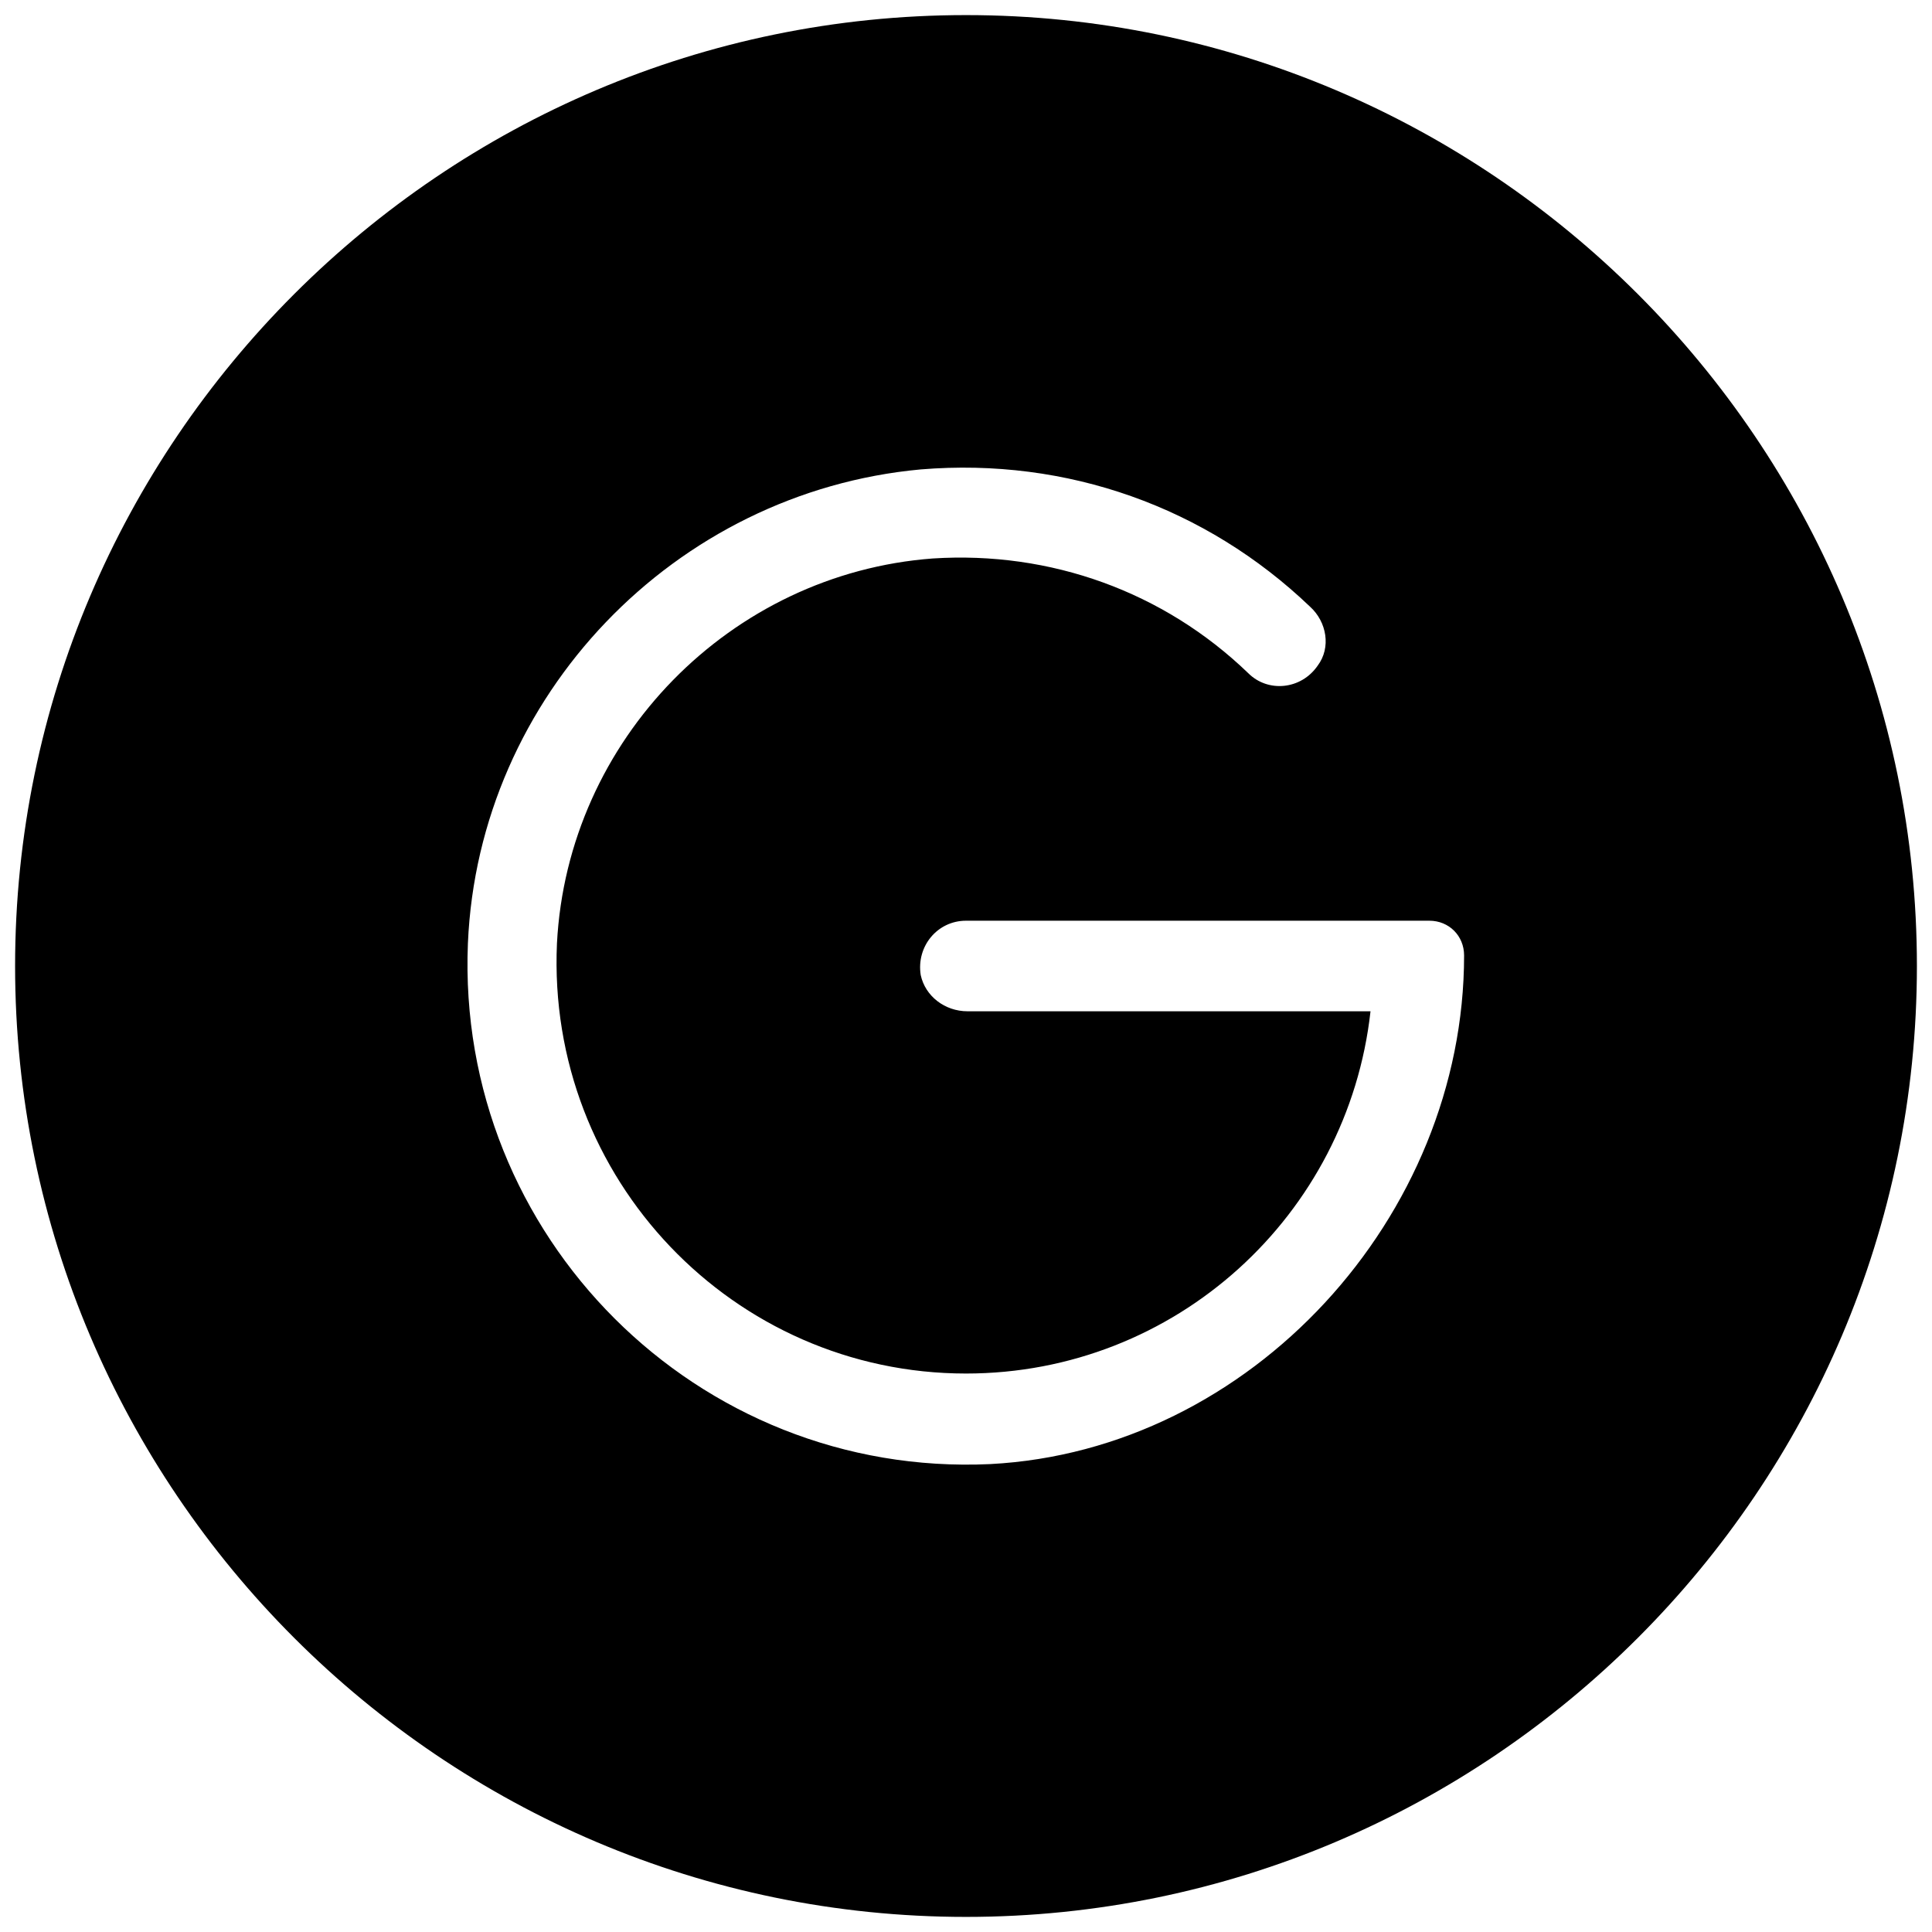
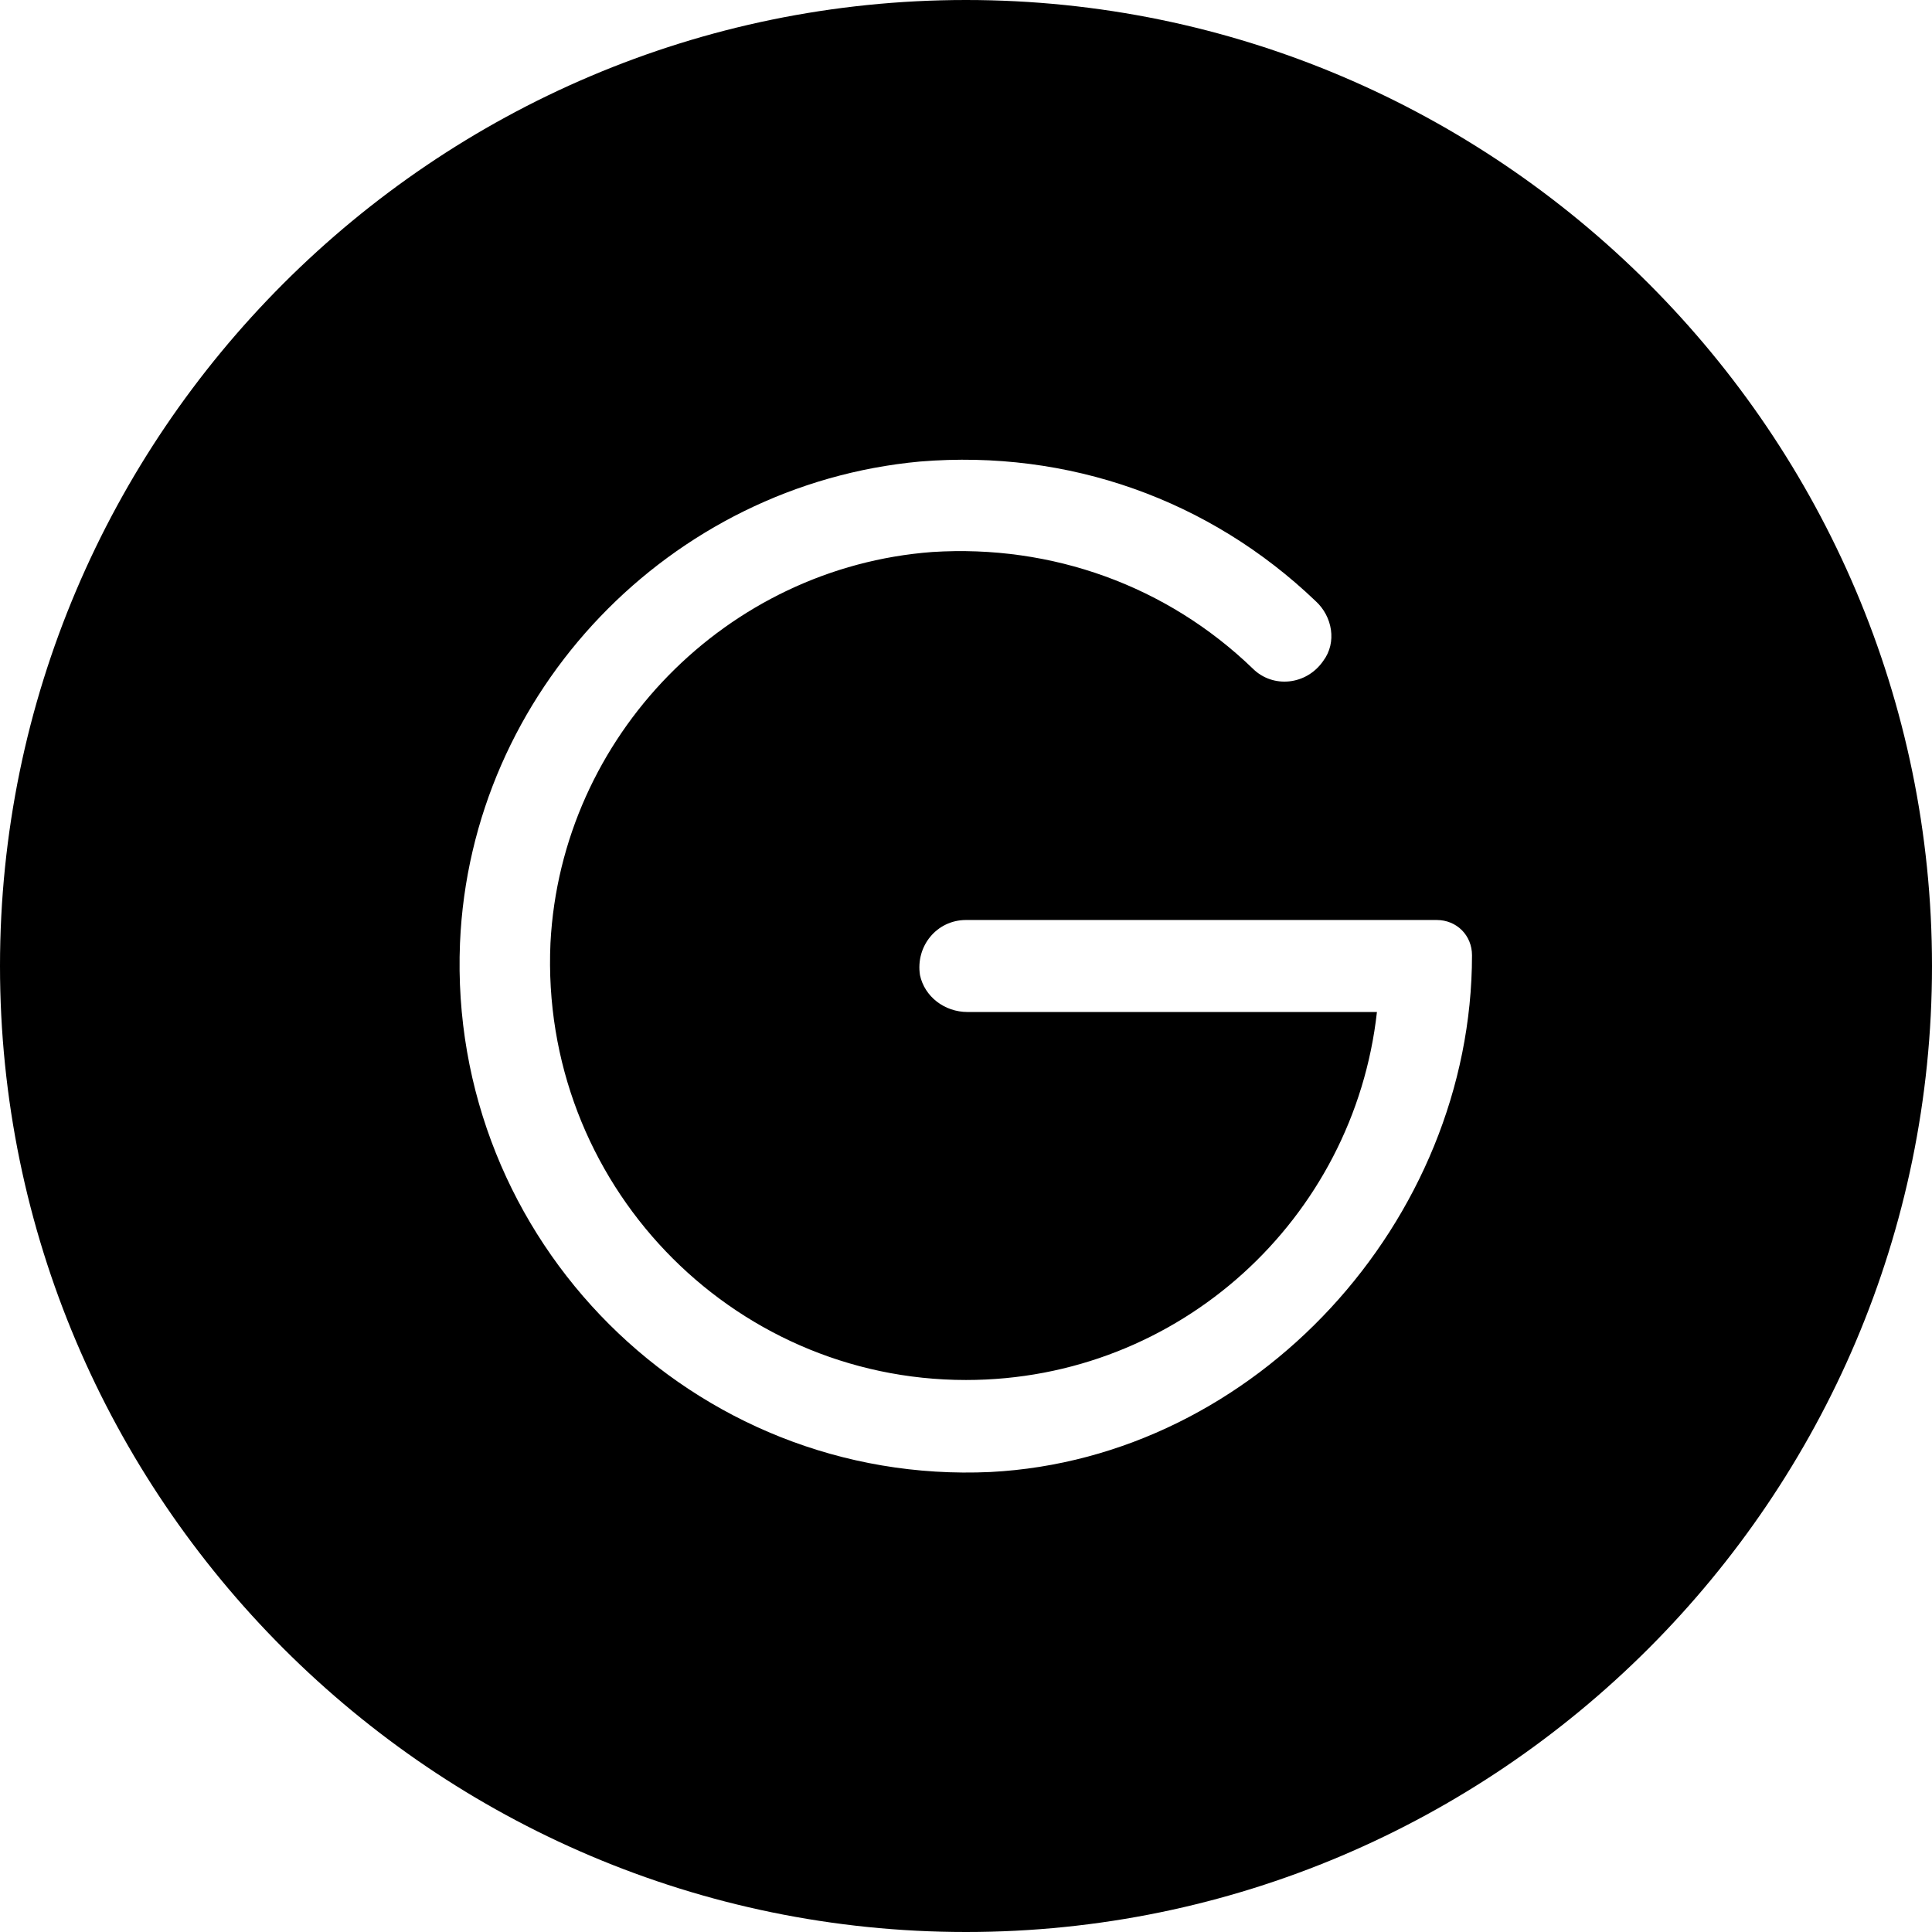
- <svg xmlns="http://www.w3.org/2000/svg" id="Layer_1" enable-background="new 0 0 128 128" height="512" viewBox="0 0 128 128" width="512">
-   <path d="m64 1c-34.7 0-63 28.3-63 63s28.3 63 63 63 63-28.3 63-63-28.3-63-63-63zm33 62.3c0 17.3-14.1 32.8-31.4 33.7-19.4.9-35.4-15.1-34.6-34.5.7-16.4 13.7-29.9 30-31.4 9.7-.8 18.9 2.5 25.8 9.1 1.1 1 1.4 2.7.5 3.9-1.1 1.6-3.3 1.8-4.6.5-5.6-5.4-13.1-8.1-20.9-7.6-13.4 1-24.2 12-24.9 25.5-.7 15.6 11.7 28.5 27.1 28.5 13.9 0 25.3-10.5 26.8-24h-26.7c-1.5 0-2.8-1-3.1-2.4-.3-1.9 1.1-3.6 3-3.6h30.7c1.3 0 2.3 1 2.3 2.3z" />
+ <svg xmlns="http://www.w3.org/2000/svg" viewBox="0 0 512 512">
+   <path d="M256,-0 C114.997,-0 0,114.997 0,256 C0,397.003 114.997,512 256,512 C397.003,512 512,397.003 512,256 C512,114.997 397.003,-0 256,-0 z M390.095,253.156 C390.095,323.454 332.8,386.438 262.502,390.095 C183.67,393.752 118.654,328.737 121.905,249.905 C124.749,183.263 177.575,128.406 243.81,122.311 C283.225,119.06 320.61,132.47 348.648,159.289 C353.117,163.352 354.337,170.26 350.679,175.137 C346.21,181.638 337.27,182.451 331.987,177.168 C309.232,155.225 278.756,144.254 247.06,146.286 C192.61,150.349 148.724,195.048 145.879,249.905 C143.035,313.295 193.422,365.714 256,365.714 C312.483,365.714 358.806,323.048 364.902,268.19 L256.406,268.19 C250.311,268.19 245.029,264.127 243.81,258.438 C242.59,250.717 248.279,243.81 256,243.81 L380.749,243.81 C386.032,243.81 390.095,247.873 390.095,253.156 z" />
</svg>
